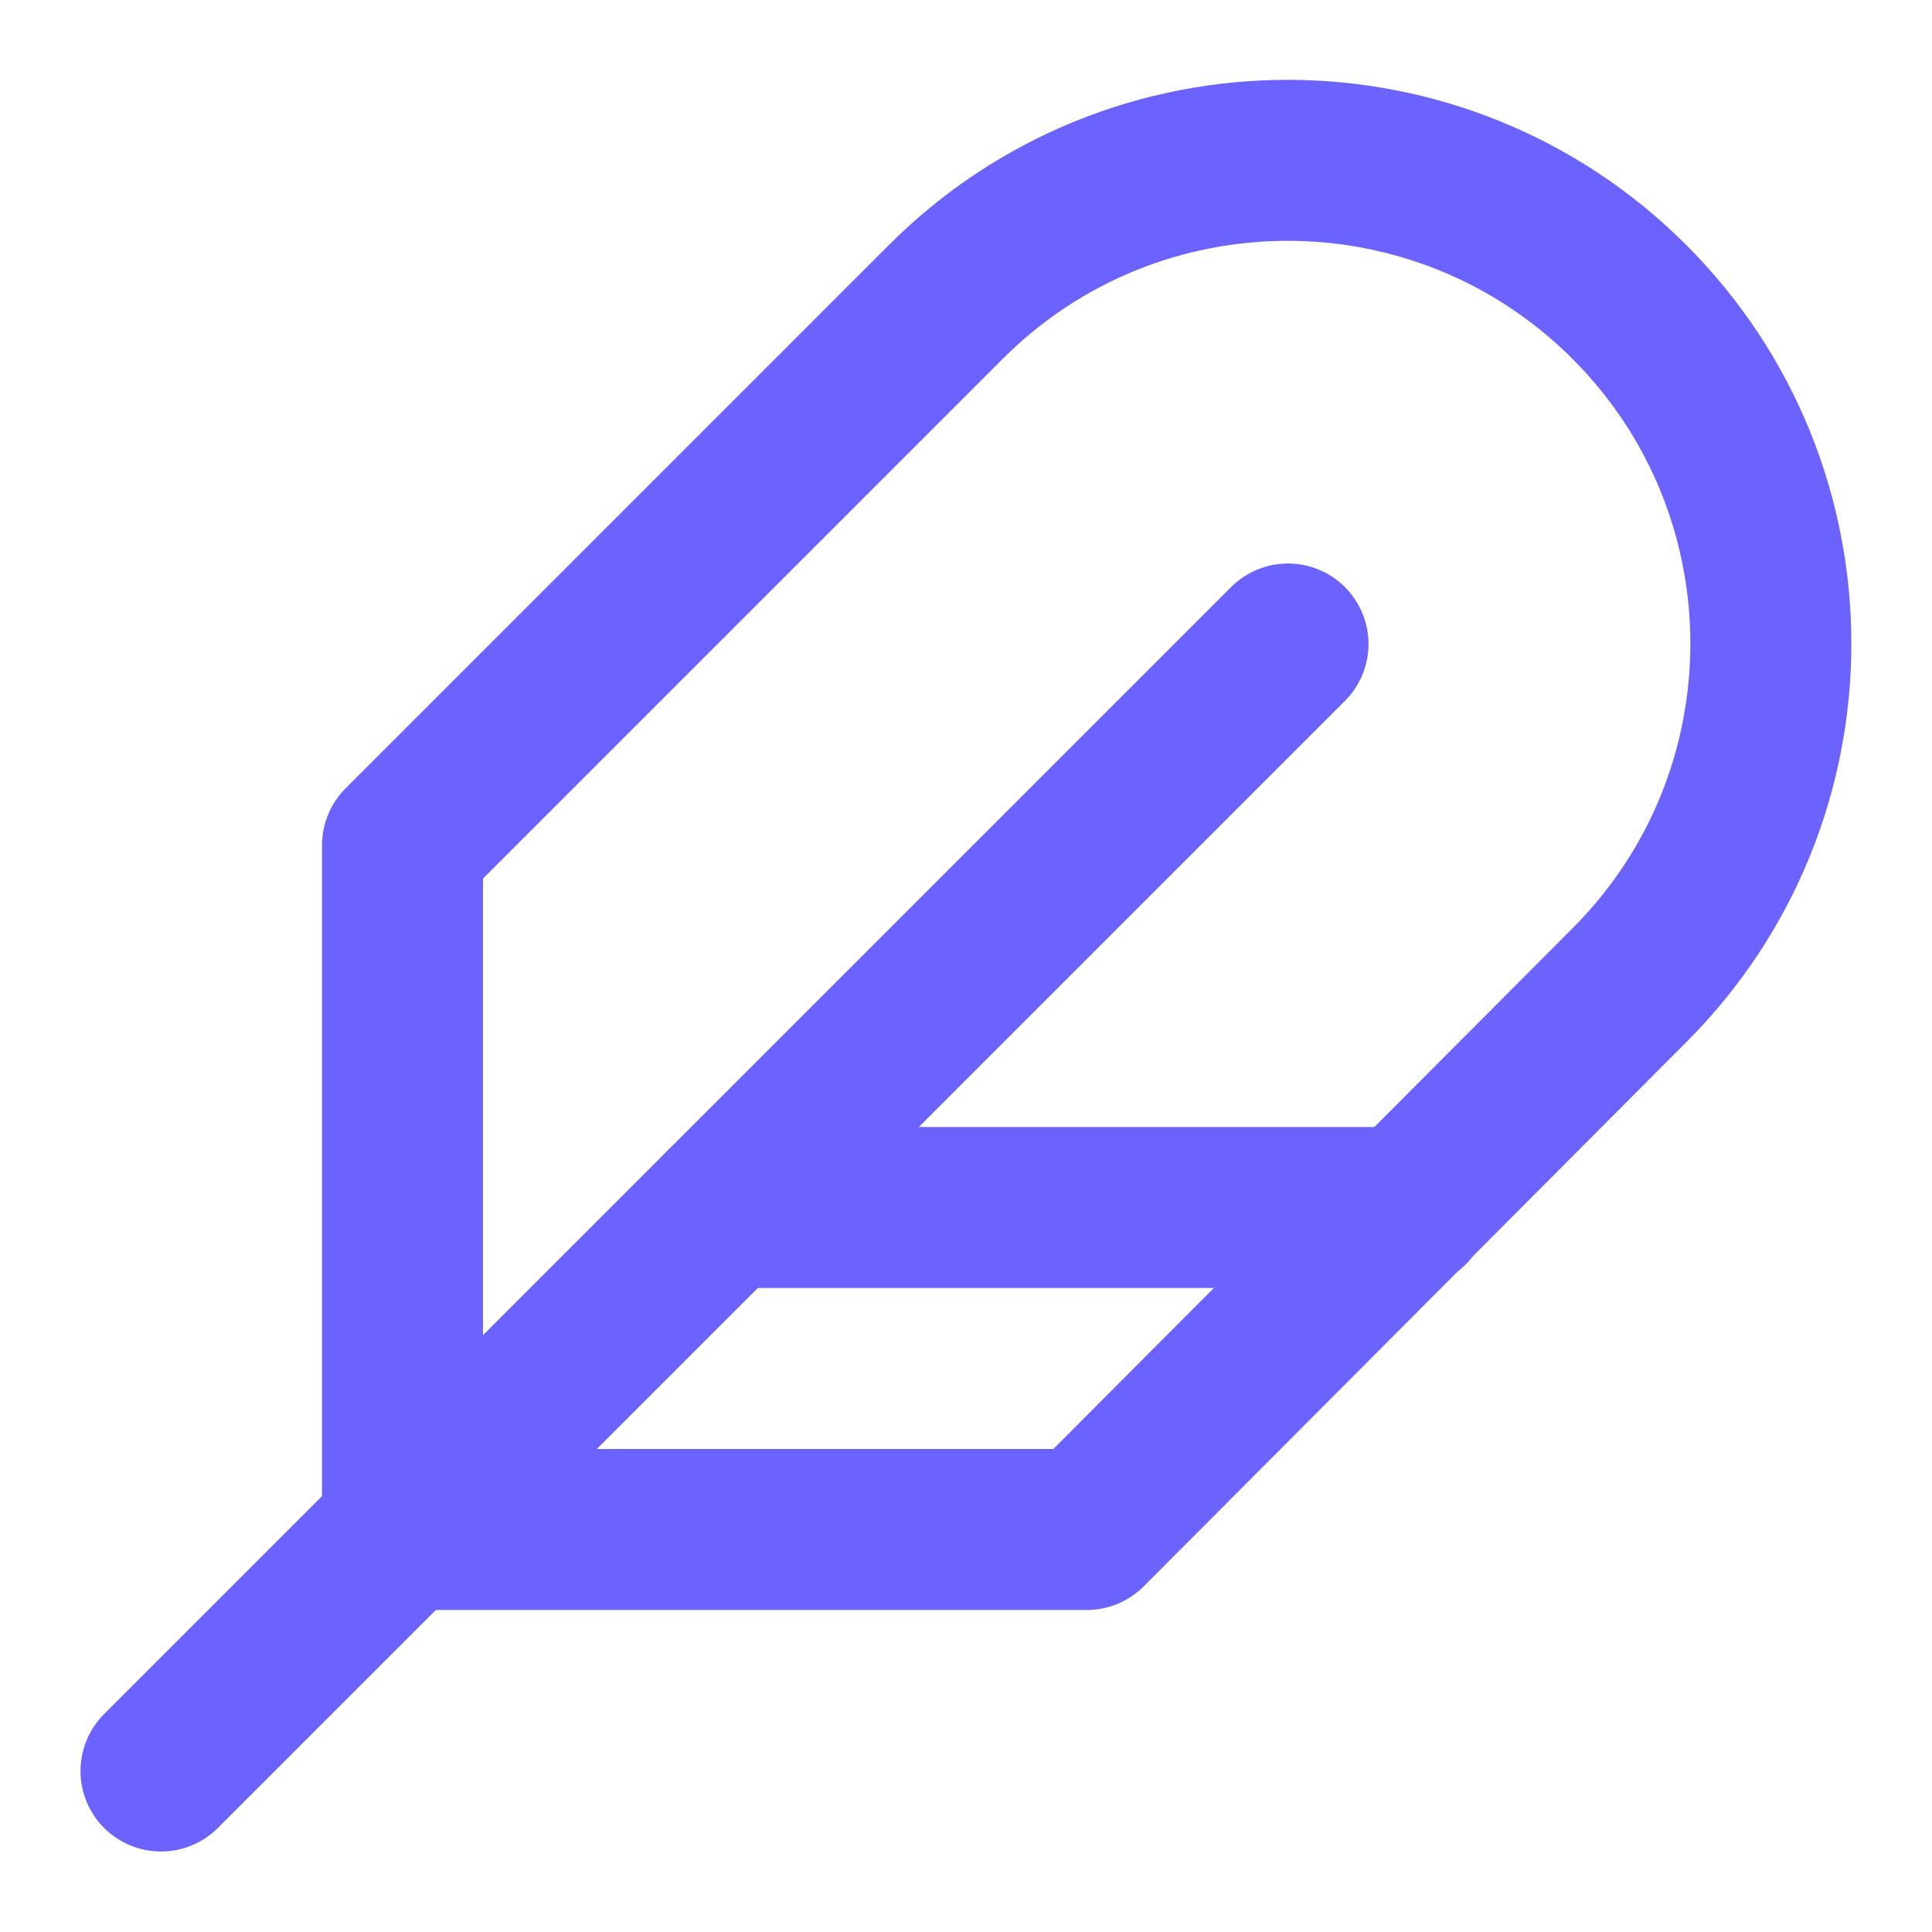
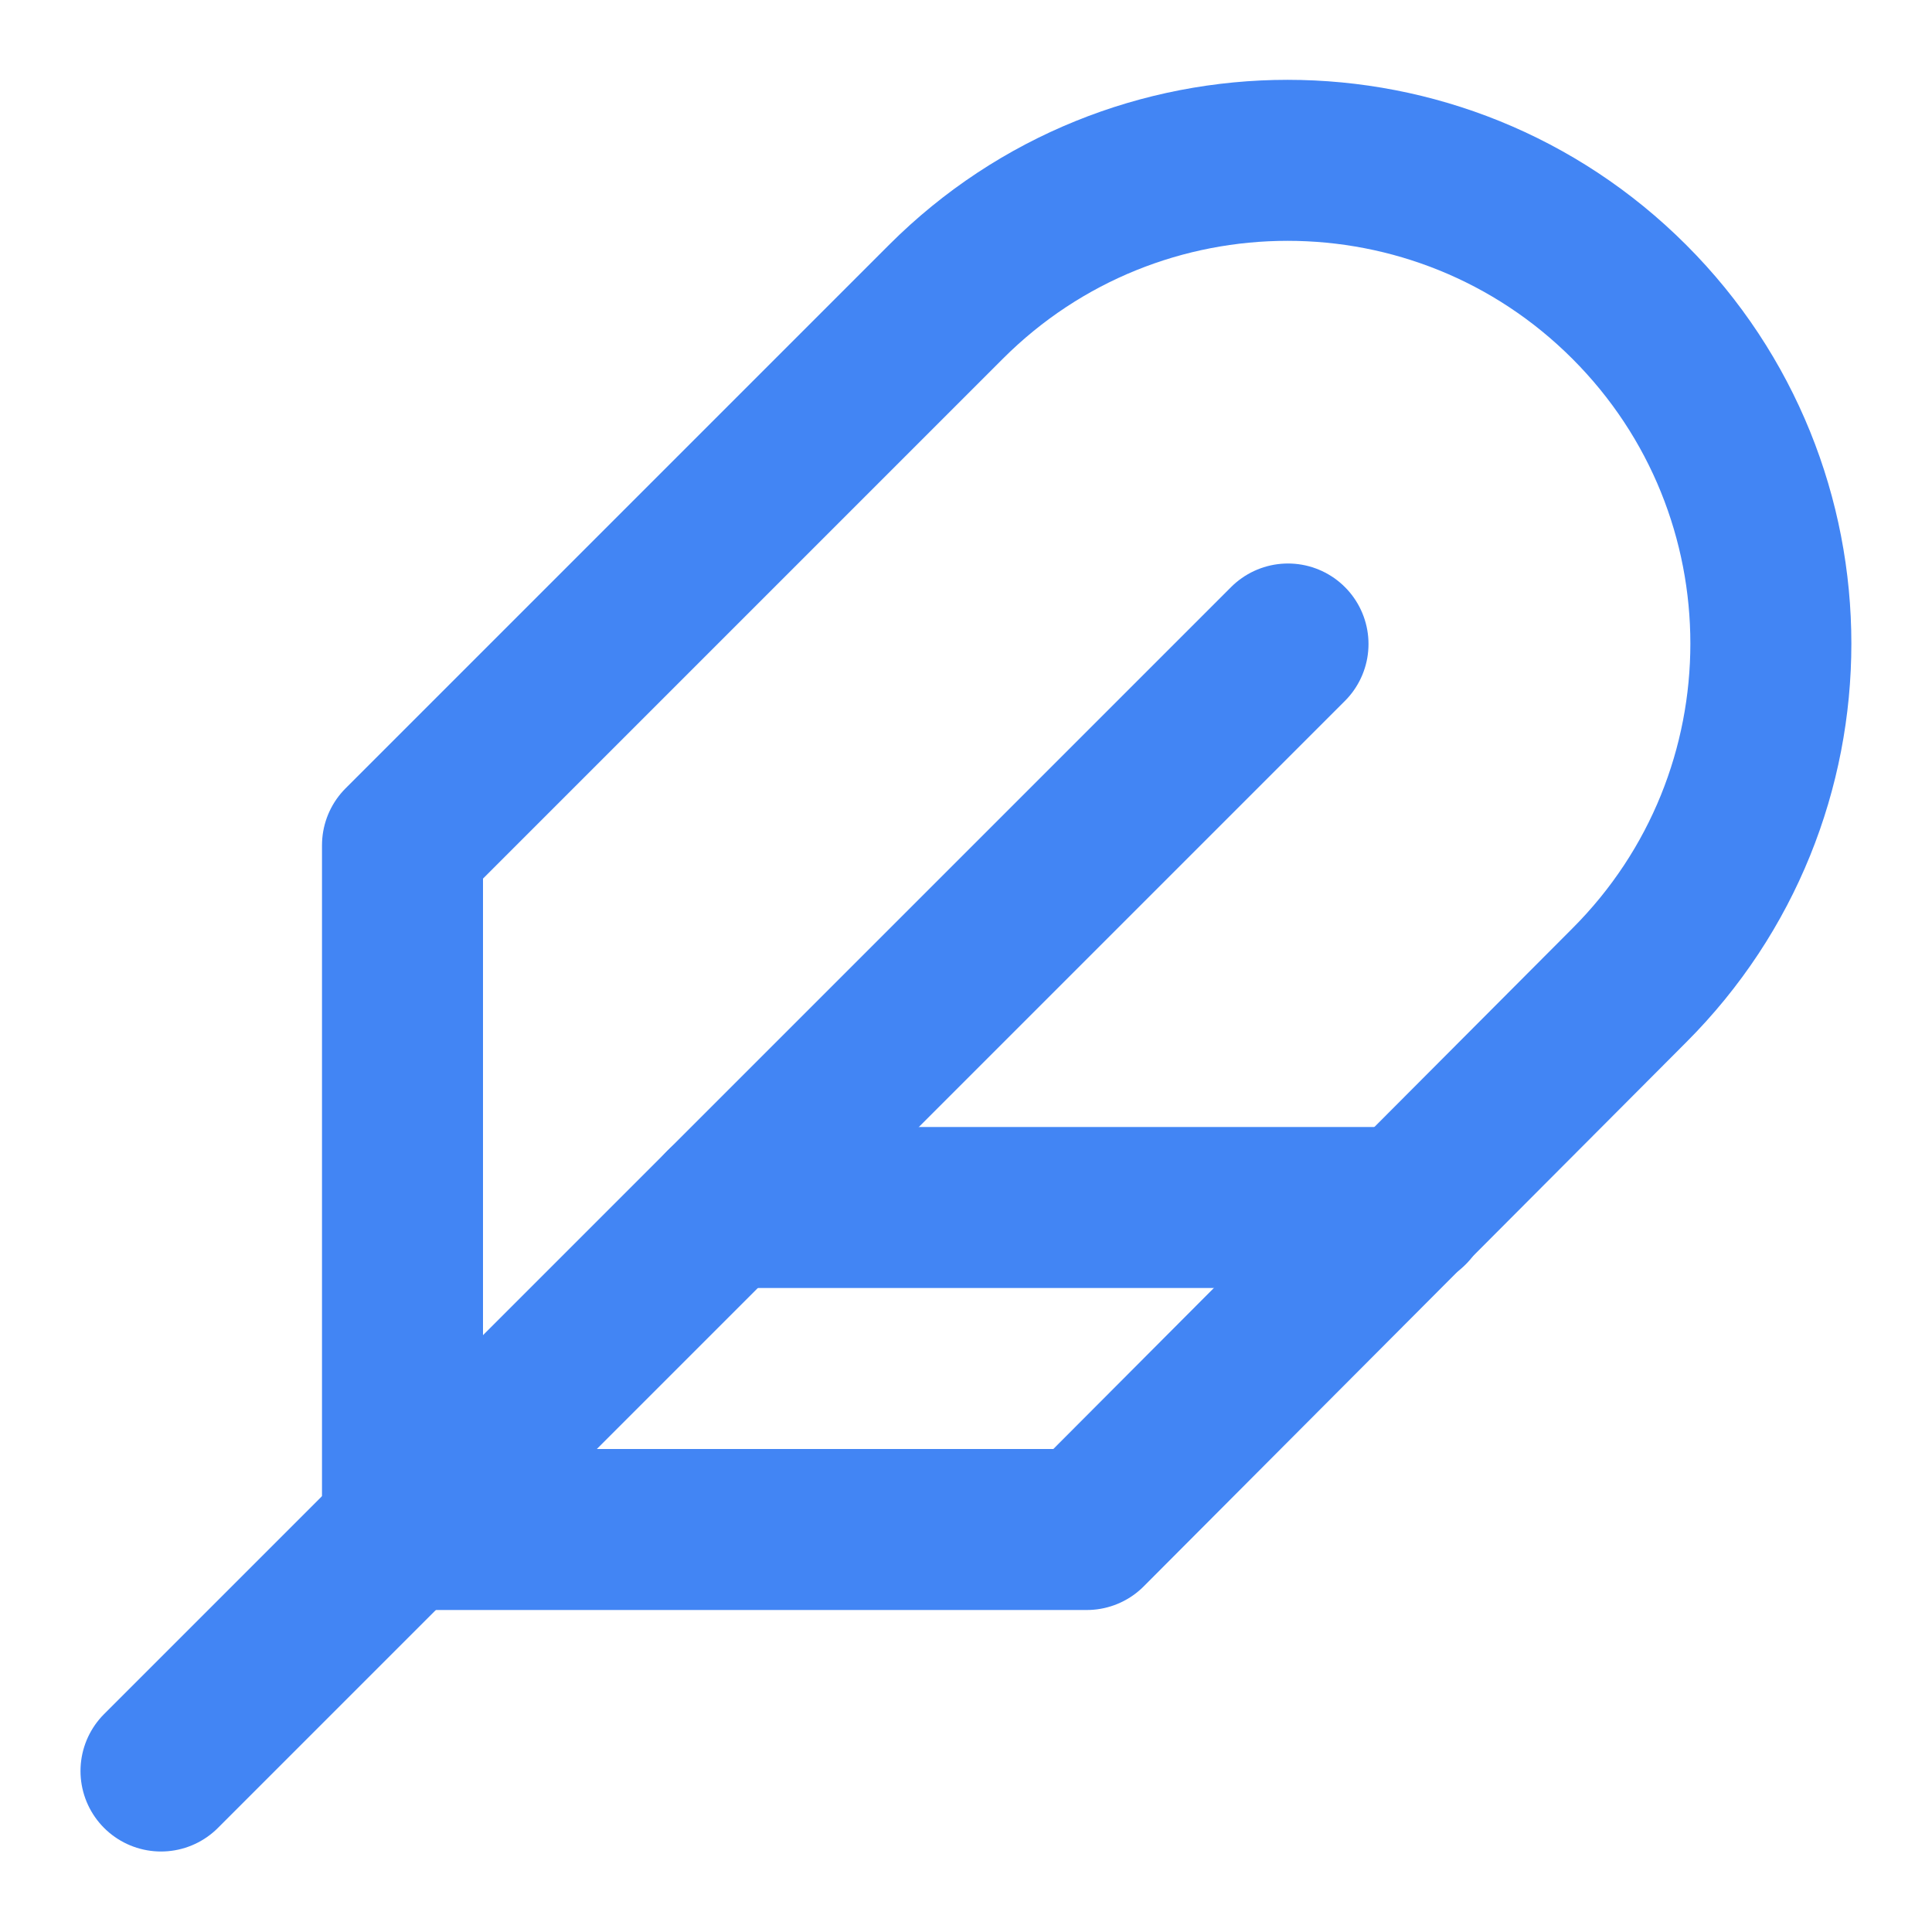
- <svg xmlns="http://www.w3.org/2000/svg" width="24" height="24" viewBox="0 0 24 24" fill="none" stroke="#6c63ff" stroke-width="2" stroke-linecap="round" stroke-linejoin="round" class="feather feather-feather">
+ <svg xmlns="http://www.w3.org/2000/svg" width="24" height="24" viewBox="0 0 24 24" fill="none" stroke="#4285f4" stroke-width="2" stroke-linecap="round" stroke-linejoin="round" class="feather feather-feather">
  <path d="M20.24 12.24a6 6 0 0 0-8.49-8.49L5 10.5V19h8.5z" />
  <line x1="16" y1="8" x2="2" y2="22" />
  <line x1="17.5" y1="15" x2="9" y2="15" />
</svg>
